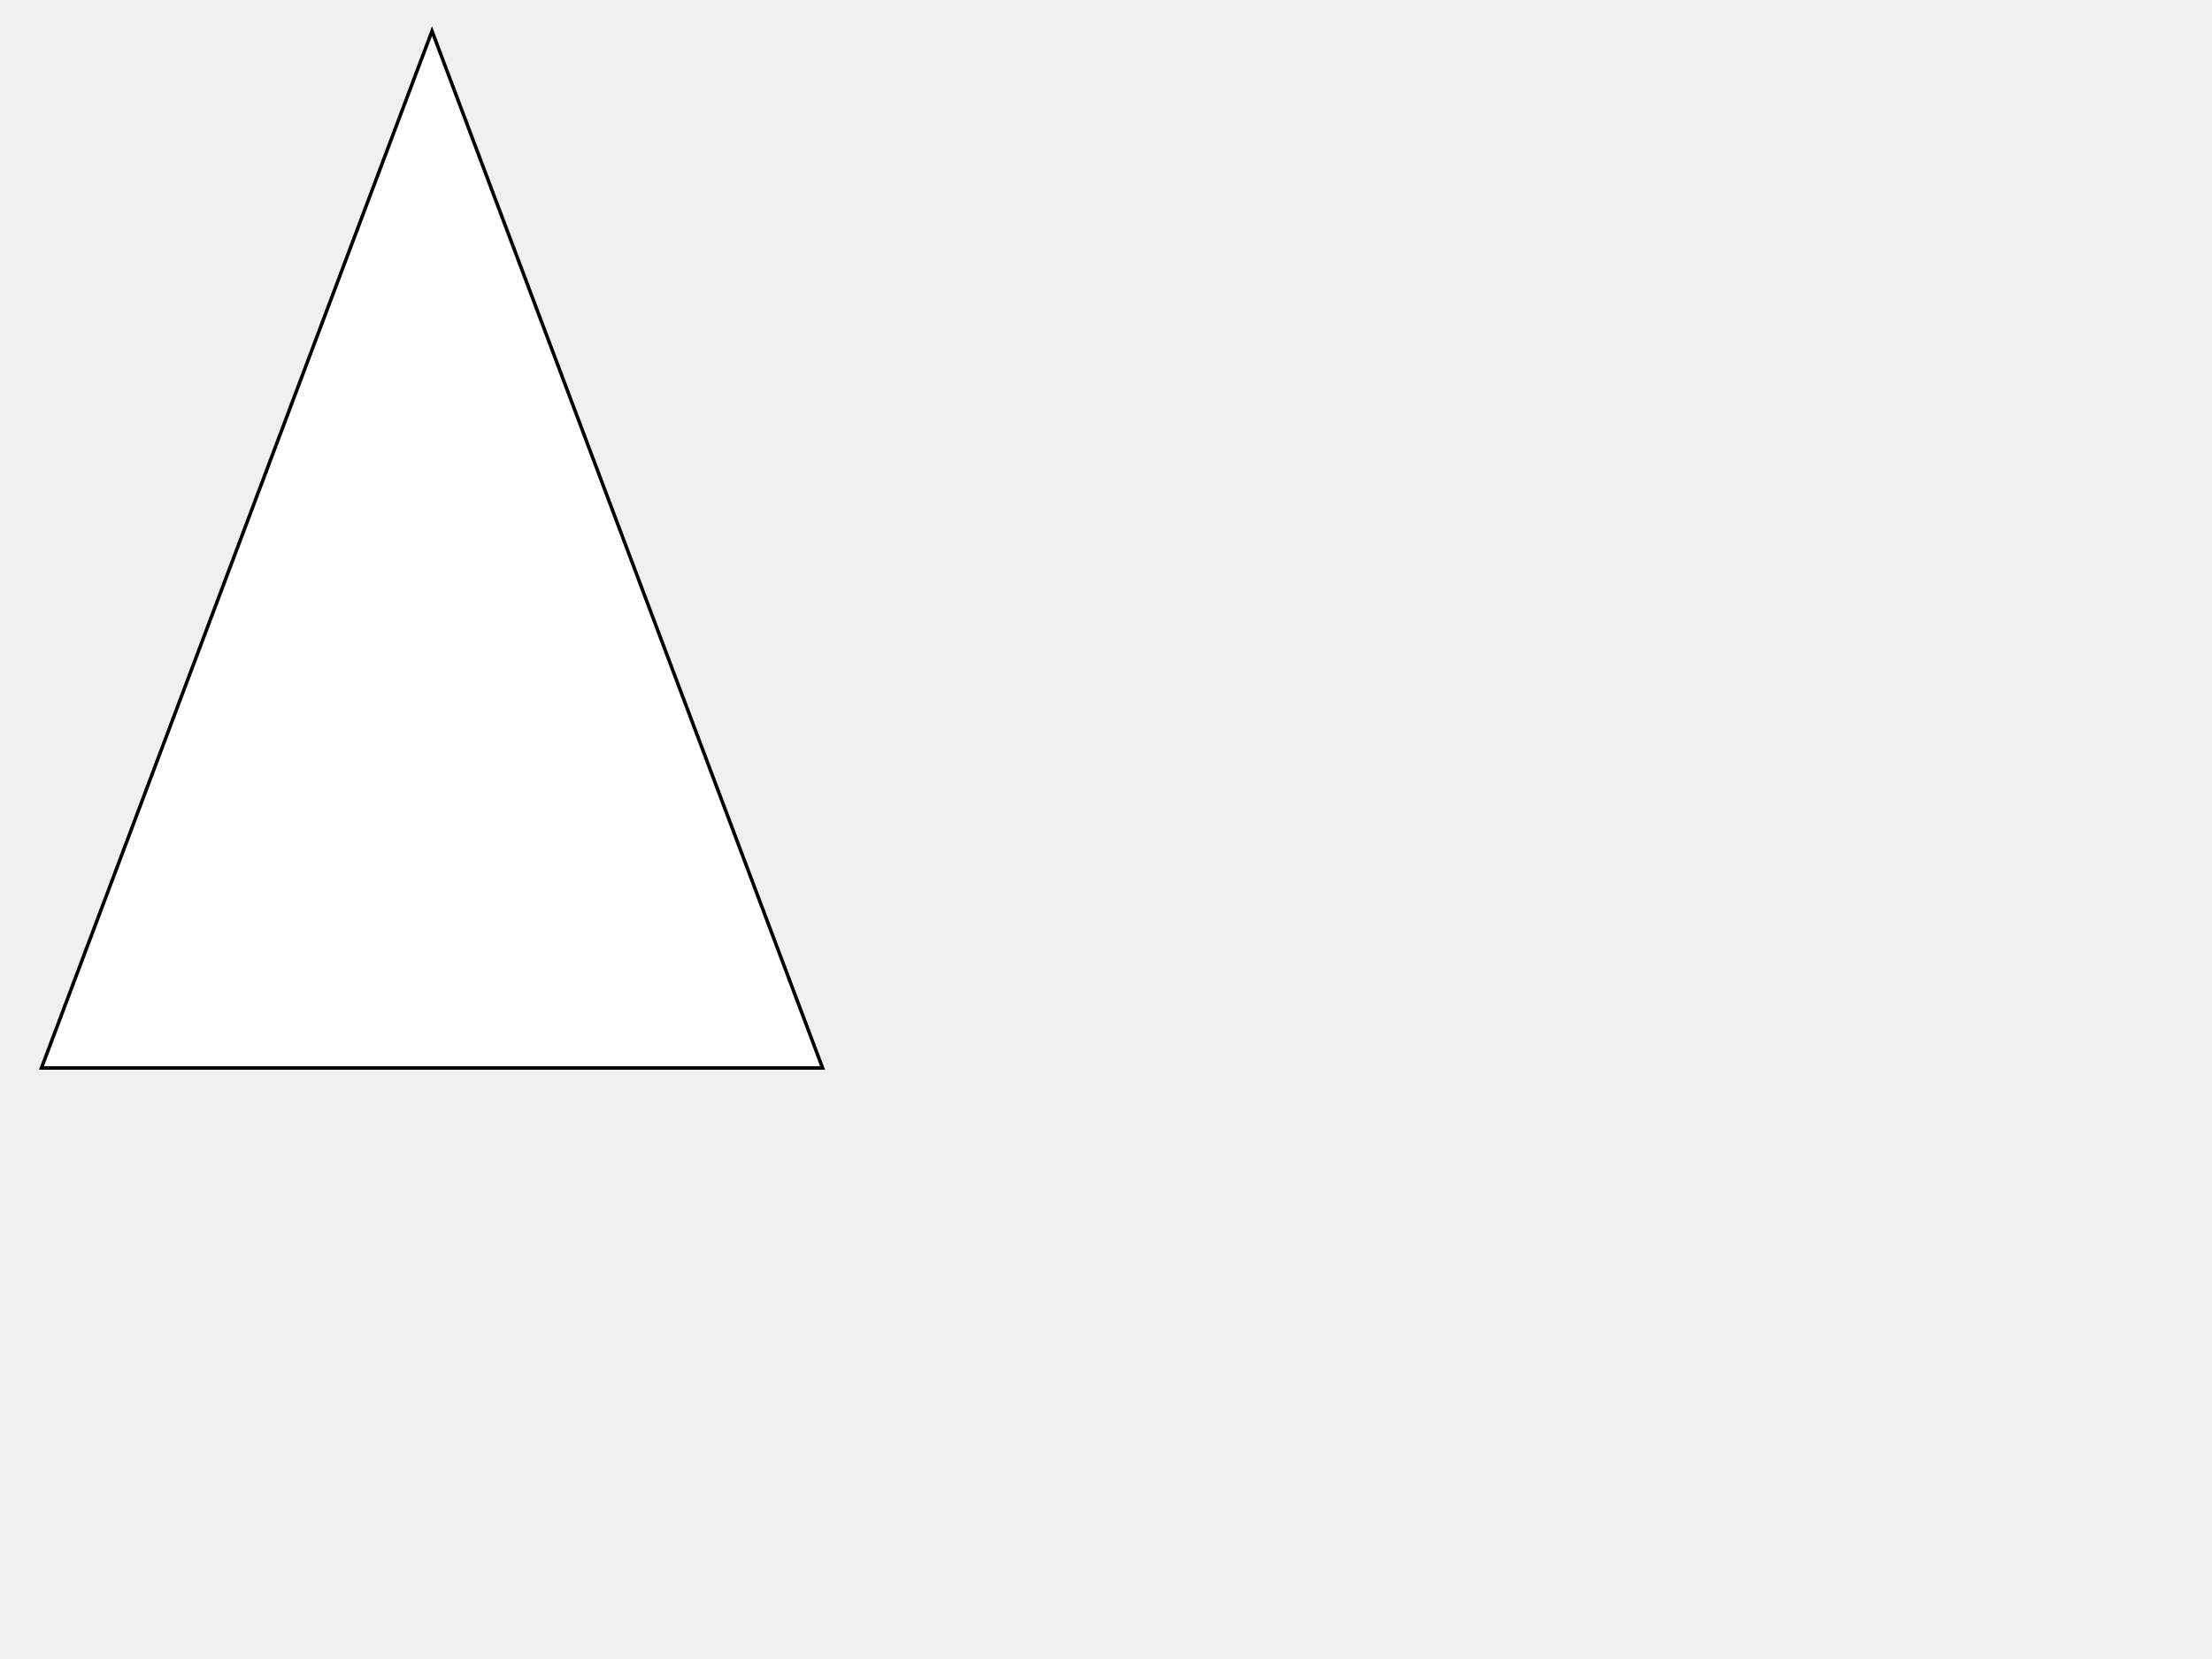
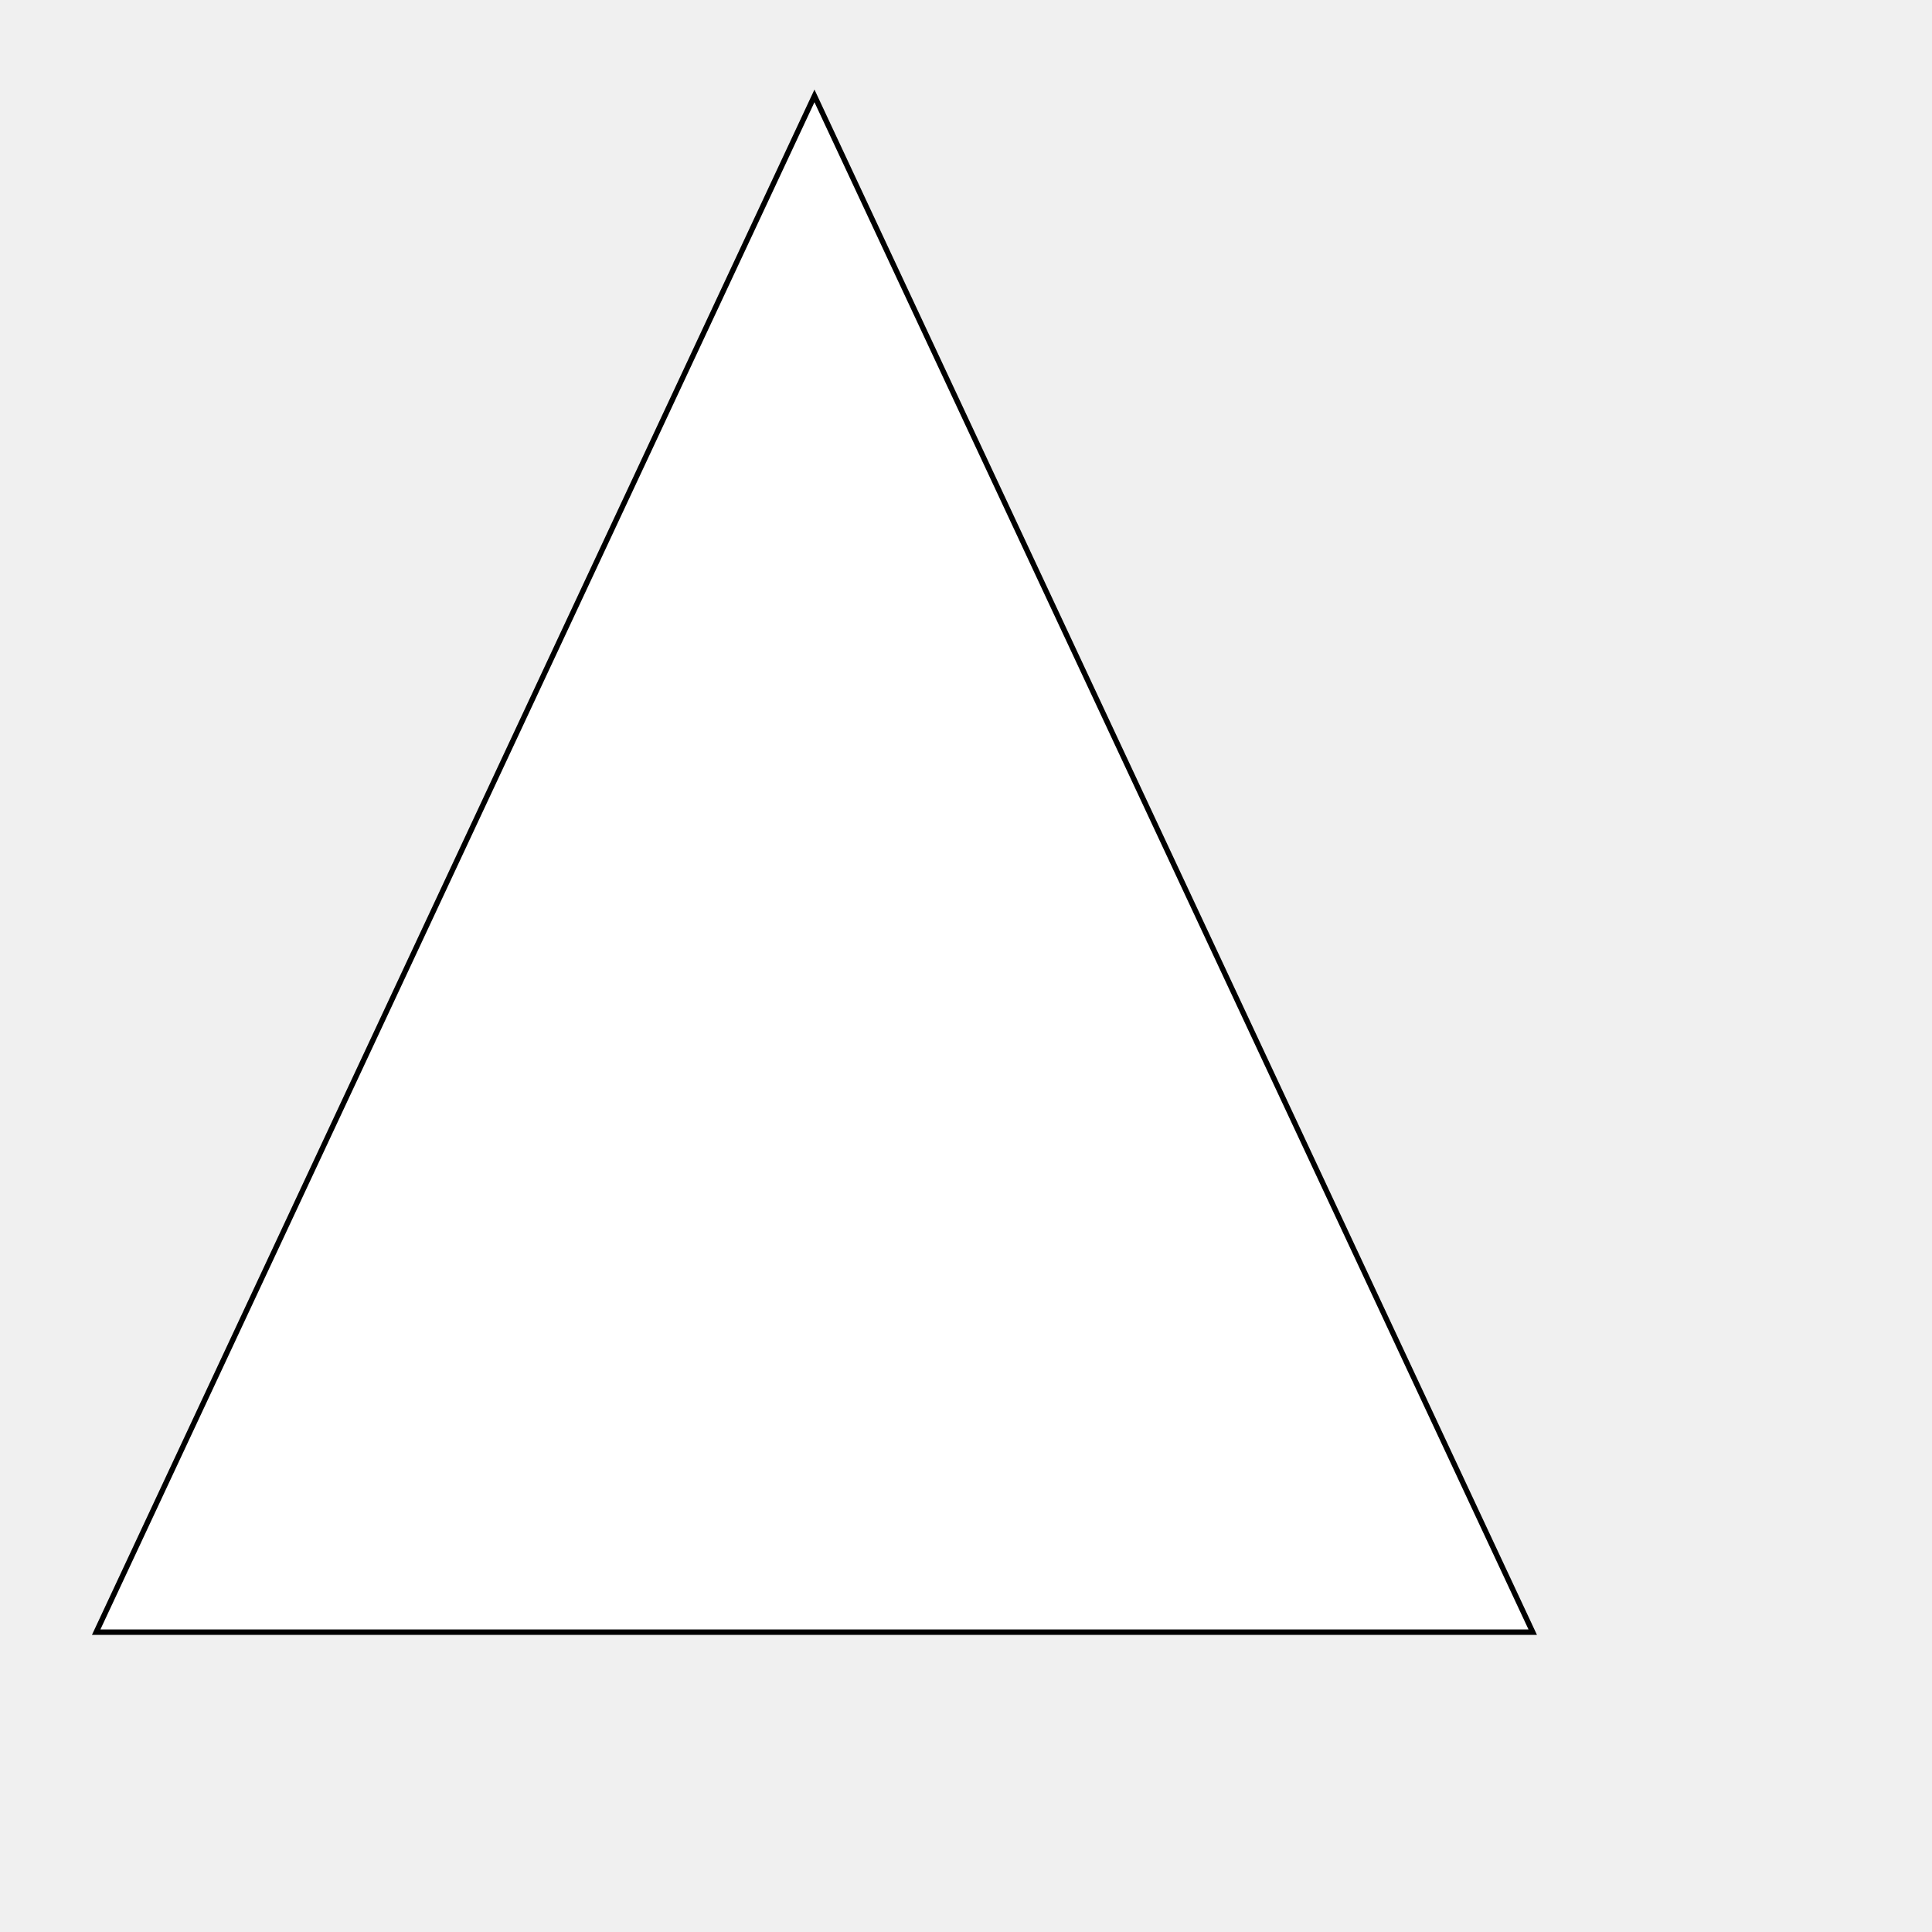
- <svg xmlns="http://www.w3.org/2000/svg" version="1.1" id="Calque_1" x="0px" y="0px" width="640px" height="480px" viewBox="0 0 640 480" enable-background="new 0 0 640 480" xml:space="preserve">
-   <polygon fill="#FFFFFF" stroke="#000000" stroke-miterlimit="10" points="12,309 125,9 238,309 " />
+ <svg xmlns="http://www.w3.org/2000/svg" version="1.1" id="Calque_1" x="0px" y="0px" width="360px" height="360px" viewBox="0 0 360 360" enable-background="new 0 0 360 360" xml:space="preserve">
+   <polygon fill="#FFFFFF" stroke="#000000" stroke-miterlimit="10" points="17.921,304.133 151.762,17.867 285.604,304.133" />
</svg>
